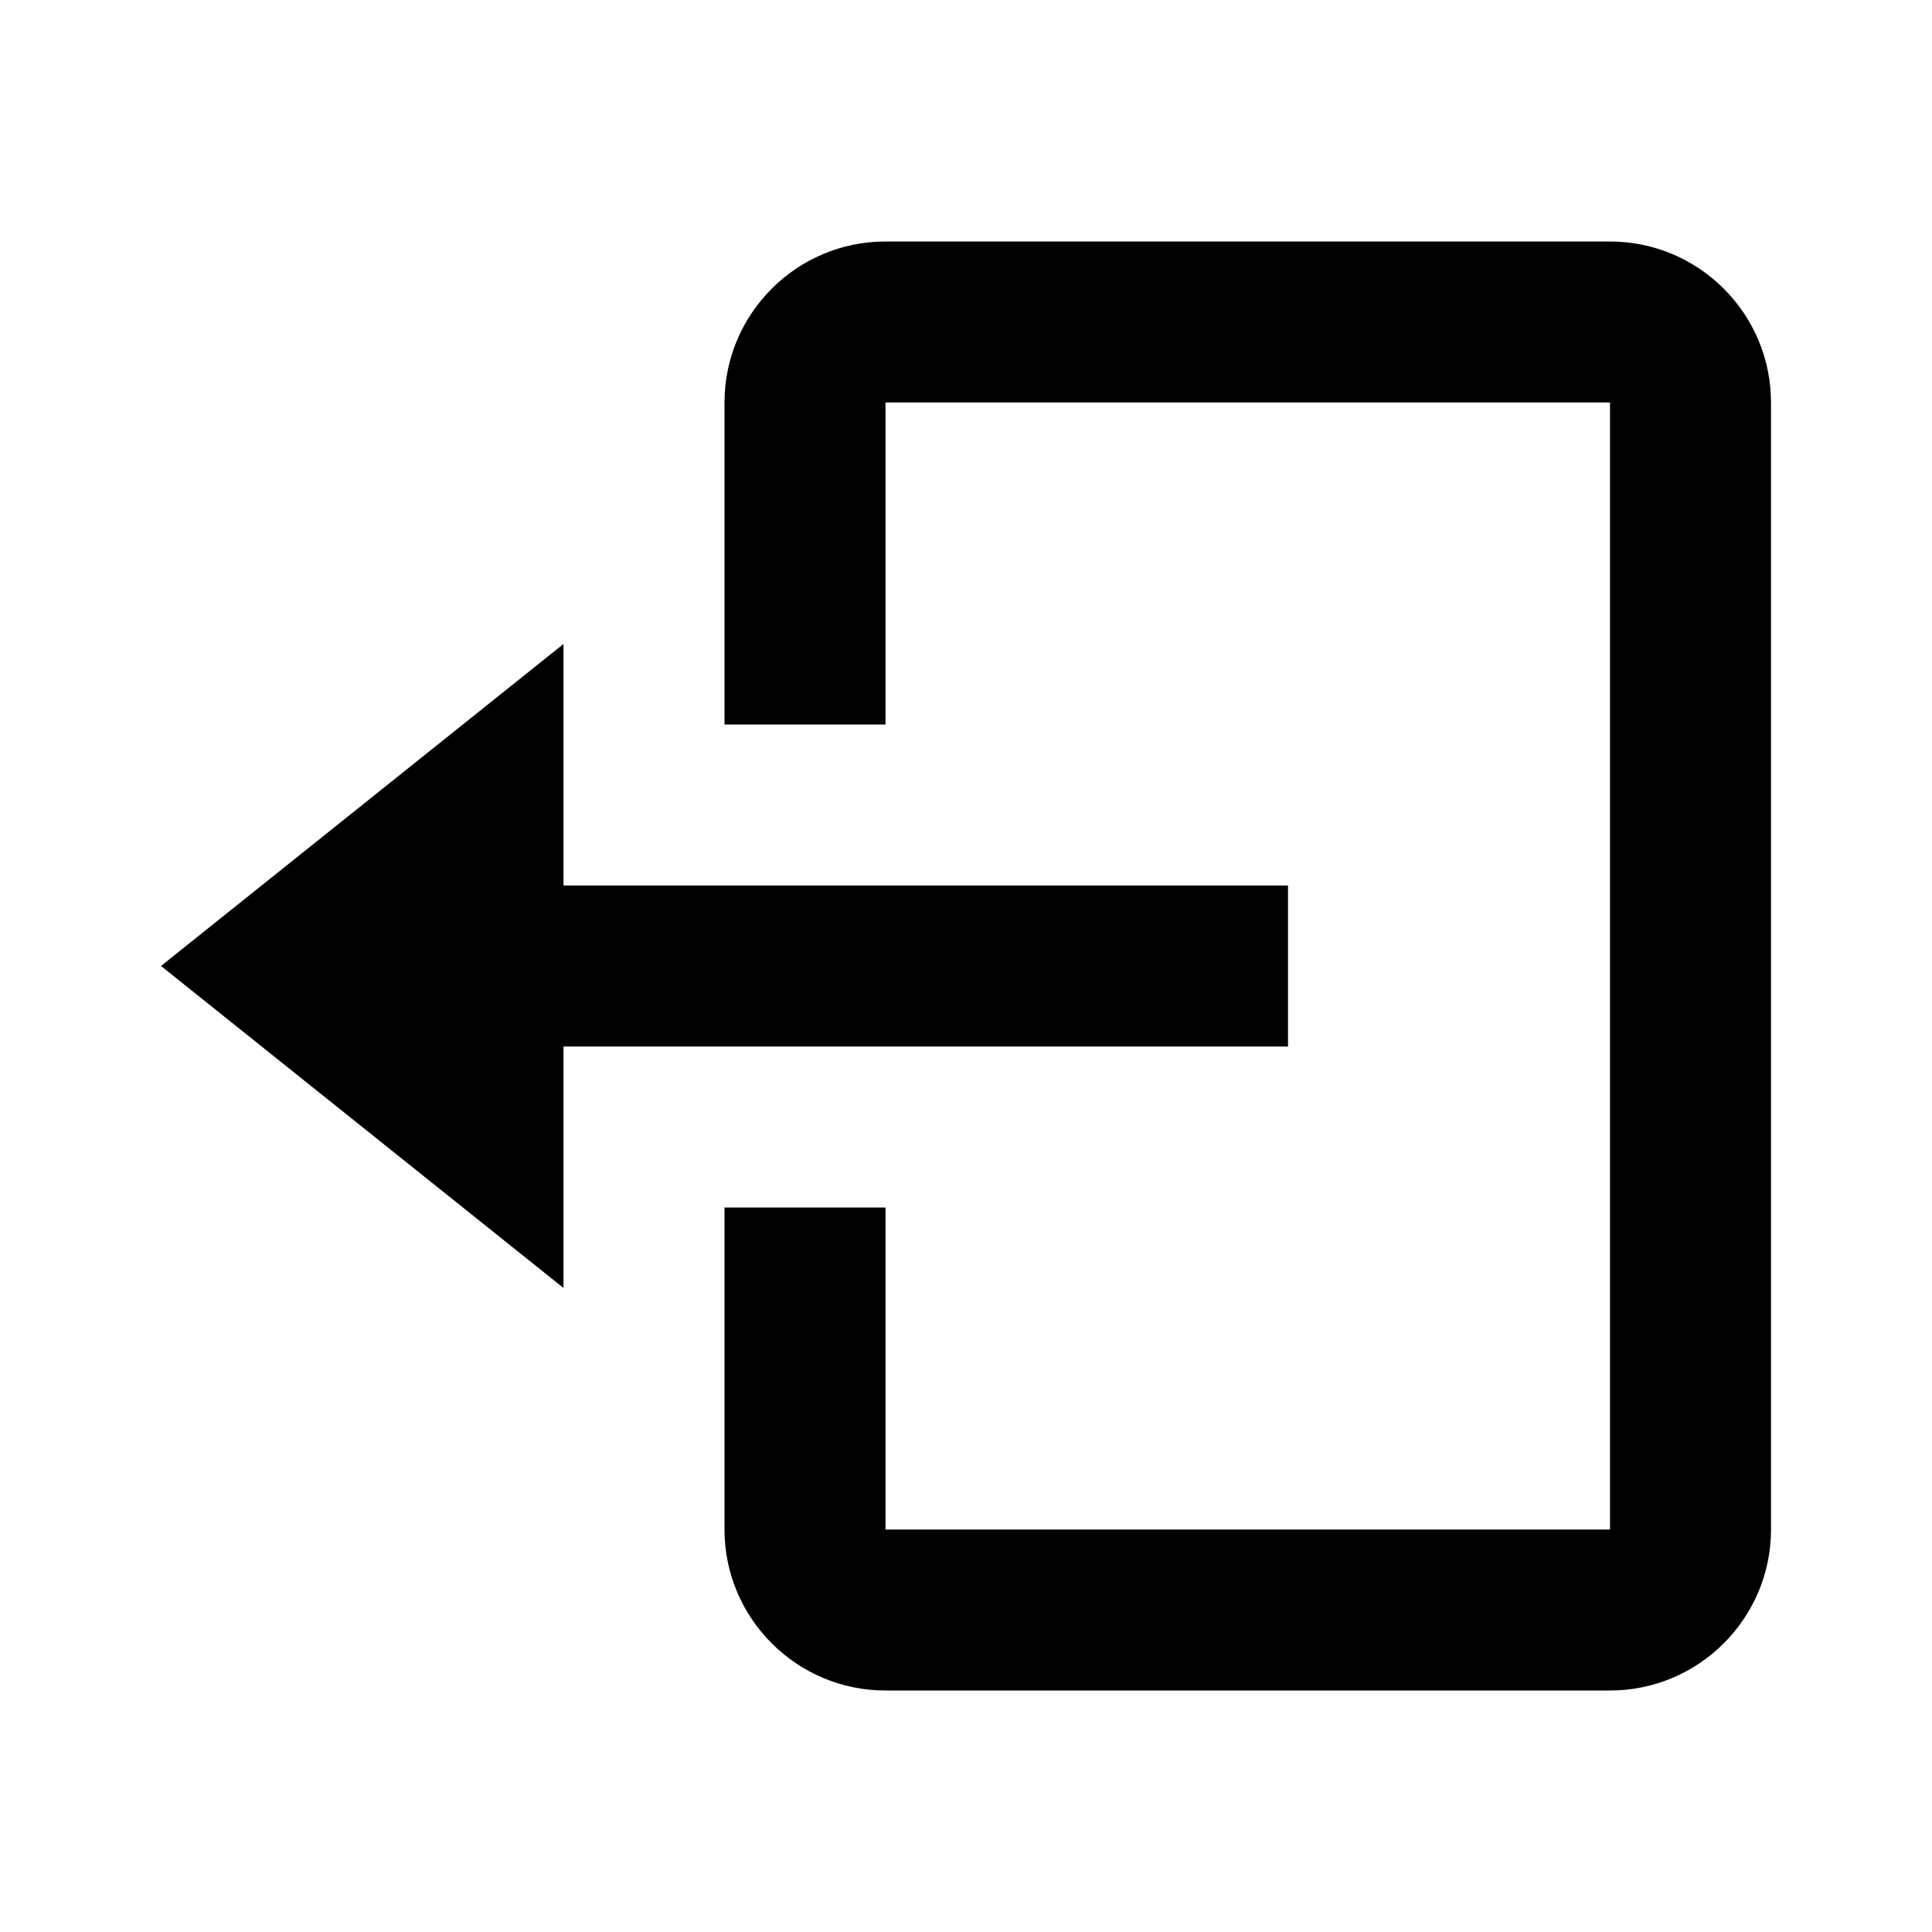
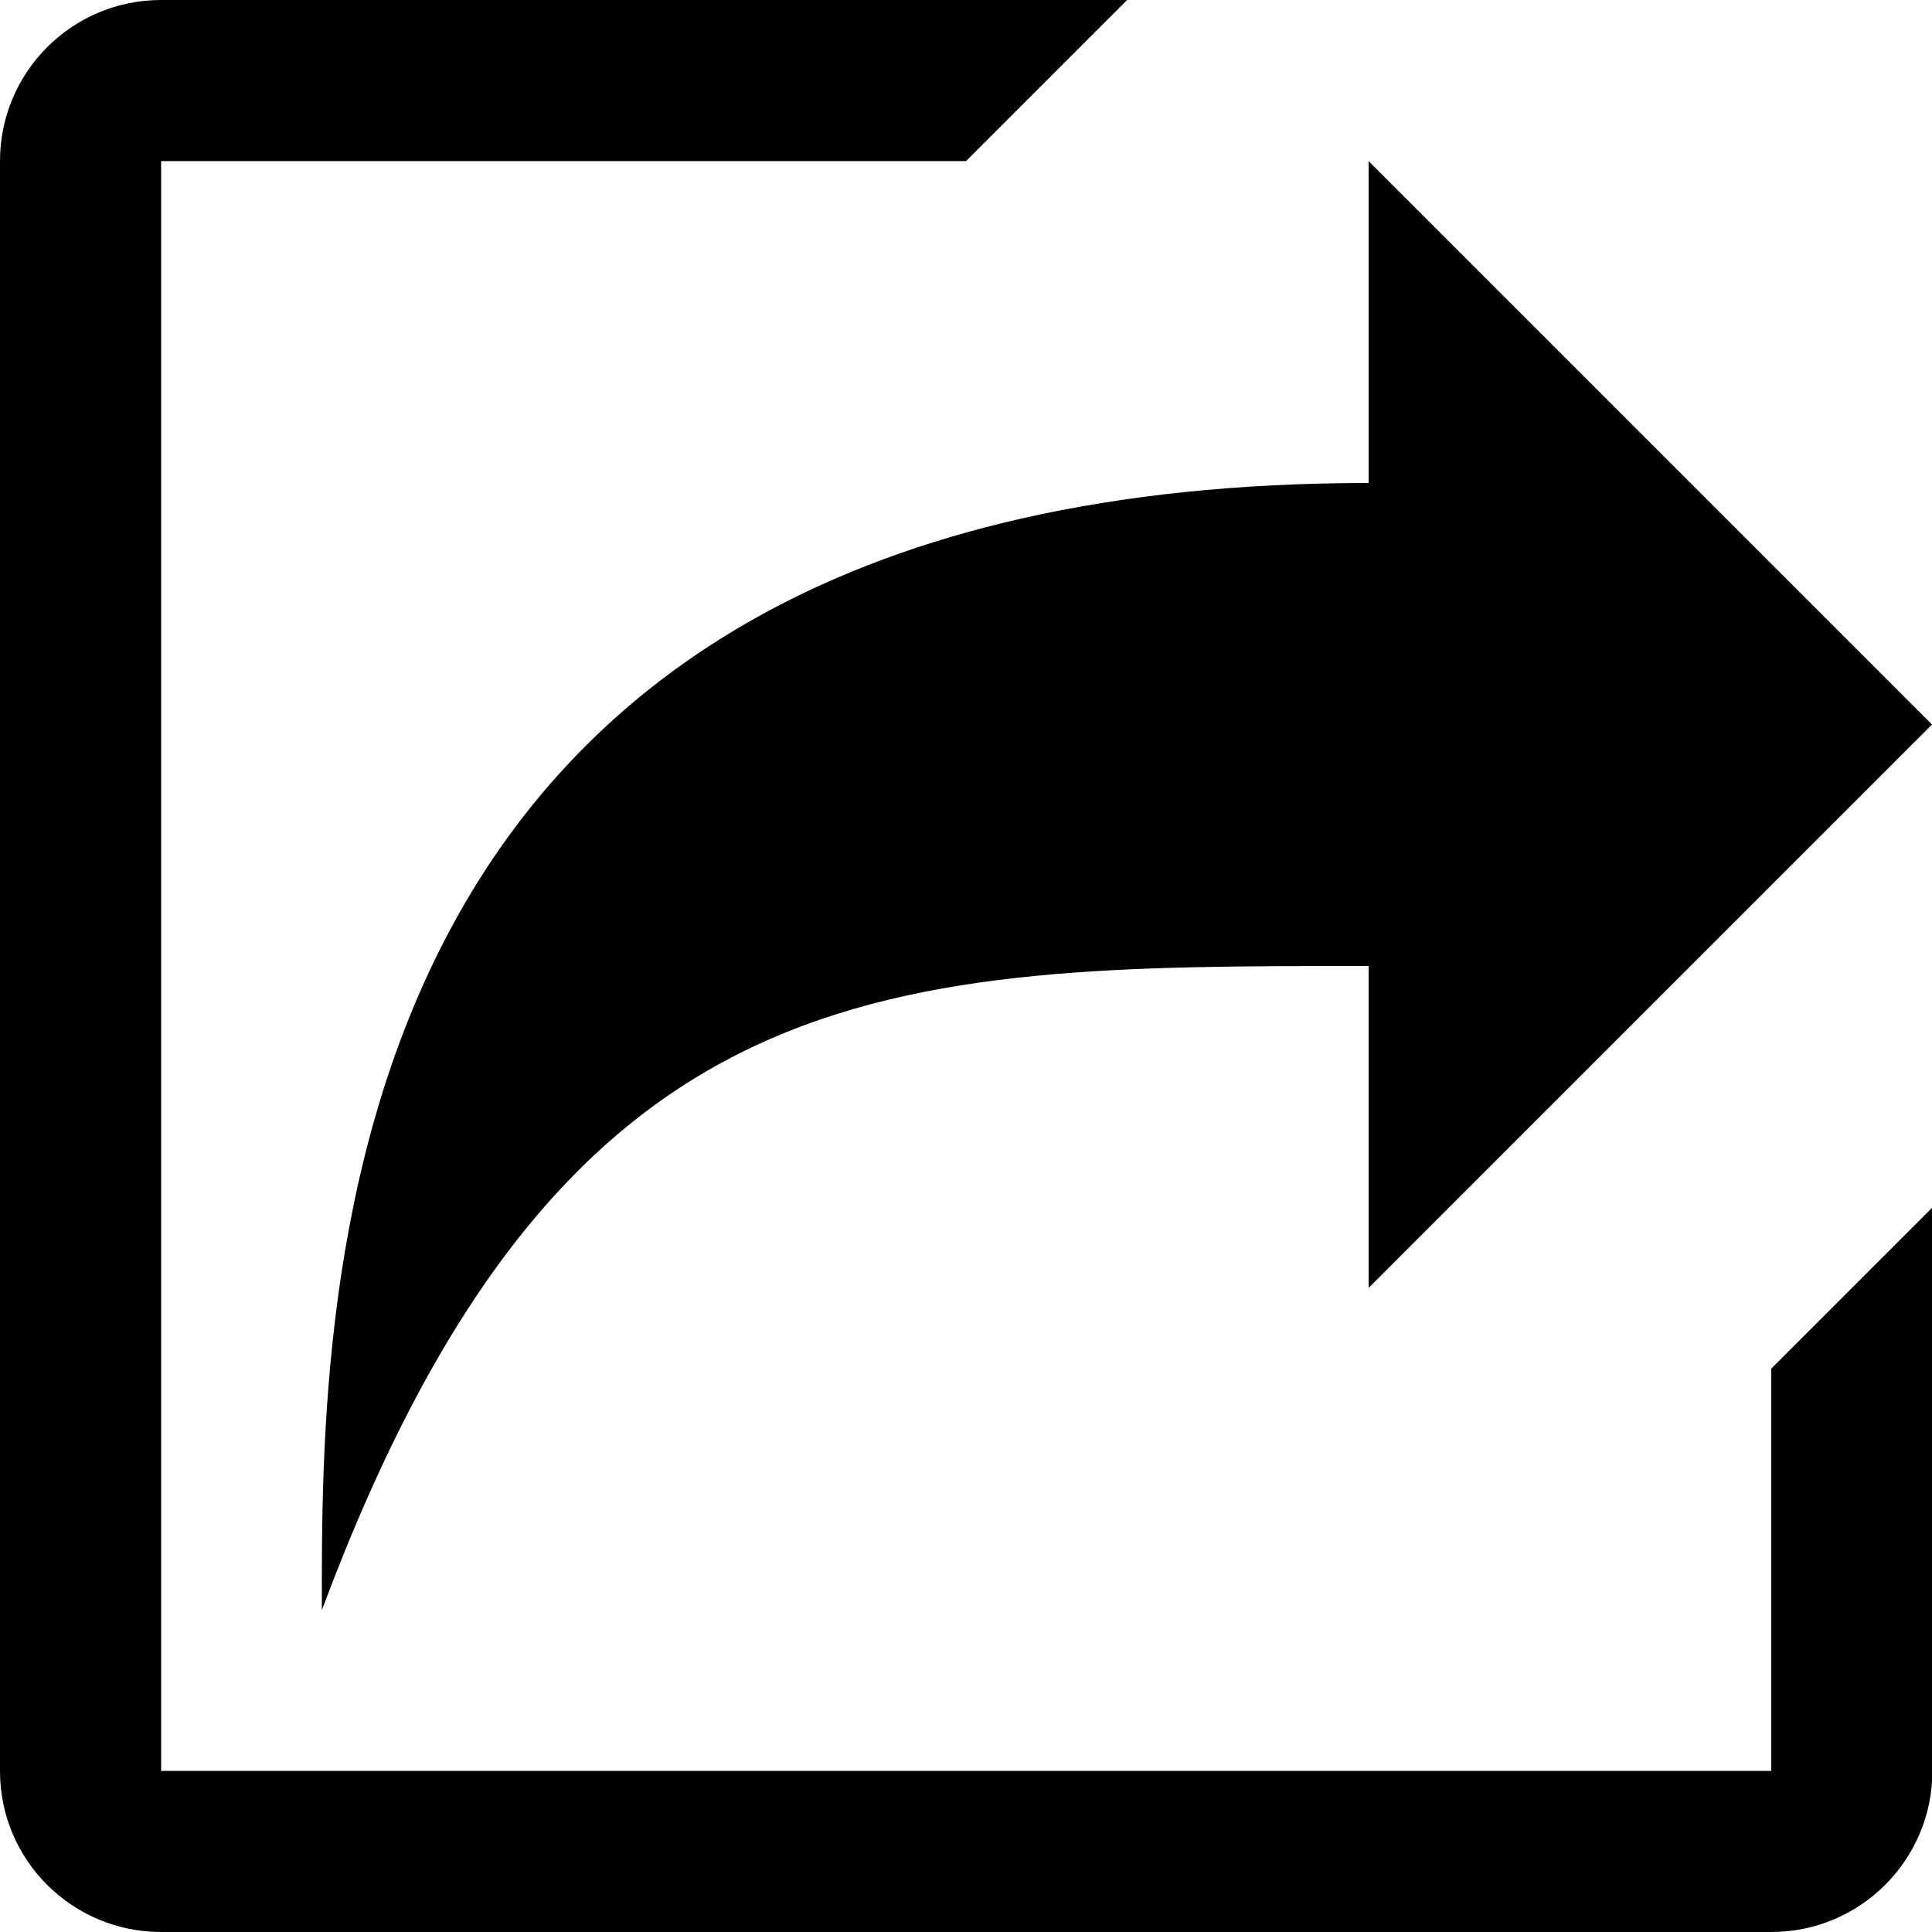
- <svg xmlns="http://www.w3.org/2000/svg" width="24" height="24" viewBox="0 0 24 24">
-   <path d="M16 13v-2H7V8l-5 4 5 4v-3z" />
-   <path d="M20 3h-9c-1.103 0-2 .897-2 2v4h2V5h9v14h-9v-4H9v4c0 1.103.897 2 2 2h9c1.103 0 2-.897 2-2V5c0-1.103-.897-2-2-2z" />
+ <svg xmlns="http://www.w3.org/2000/svg" width="1em" height="1em" viewBox="0 0 512 512">
+   <path fill="currentColor" d="M469.3 469.3H42.7V42.7H256L298.7 0h-256C19.1 0 0 19.1 0 42.7v426.7C0 492.9 19.1 512 42.7 512h426.7c23.6 0 42.7-19.1 42.7-42.7V320l-42.7 42.7v106.6zm-384-42.6C149.1 255.7 234.7 256 362.7 256v85.3L512 192L362.7 42.7V128C85.3 128 85.1 341.1 85.3 426.7" />
</svg>
